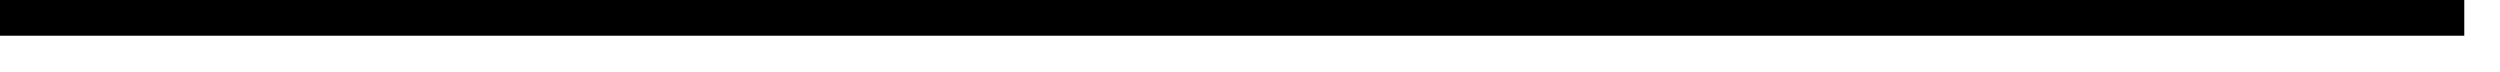
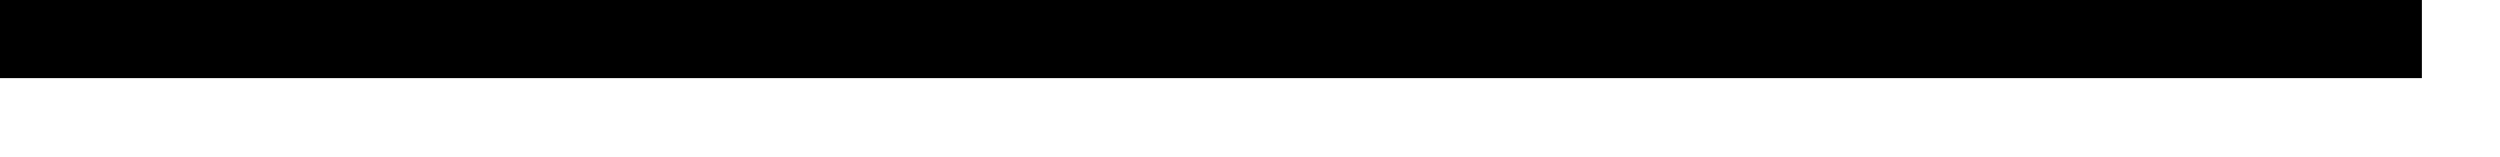
- <svg xmlns="http://www.w3.org/2000/svg" version="1.1" width="70px" height="2px">
-   <g transform="matrix(1 0 0 1 -891 -136 )">
-     <path d="M 891 136.5  L 960 136.5  " stroke-width="1" stroke="#000000" fill="none" />
+ <svg xmlns="http://www.w3.org/2000/svg" version="1.1" width="32px" height="2px">
+   <g transform="matrix(1 0 0 1 -1512 -896 )">
+     <path d="M 1512 896.5  L 1543 896.5  " stroke-width="1" stroke="#000000" fill="none" />
  </g>
</svg>
